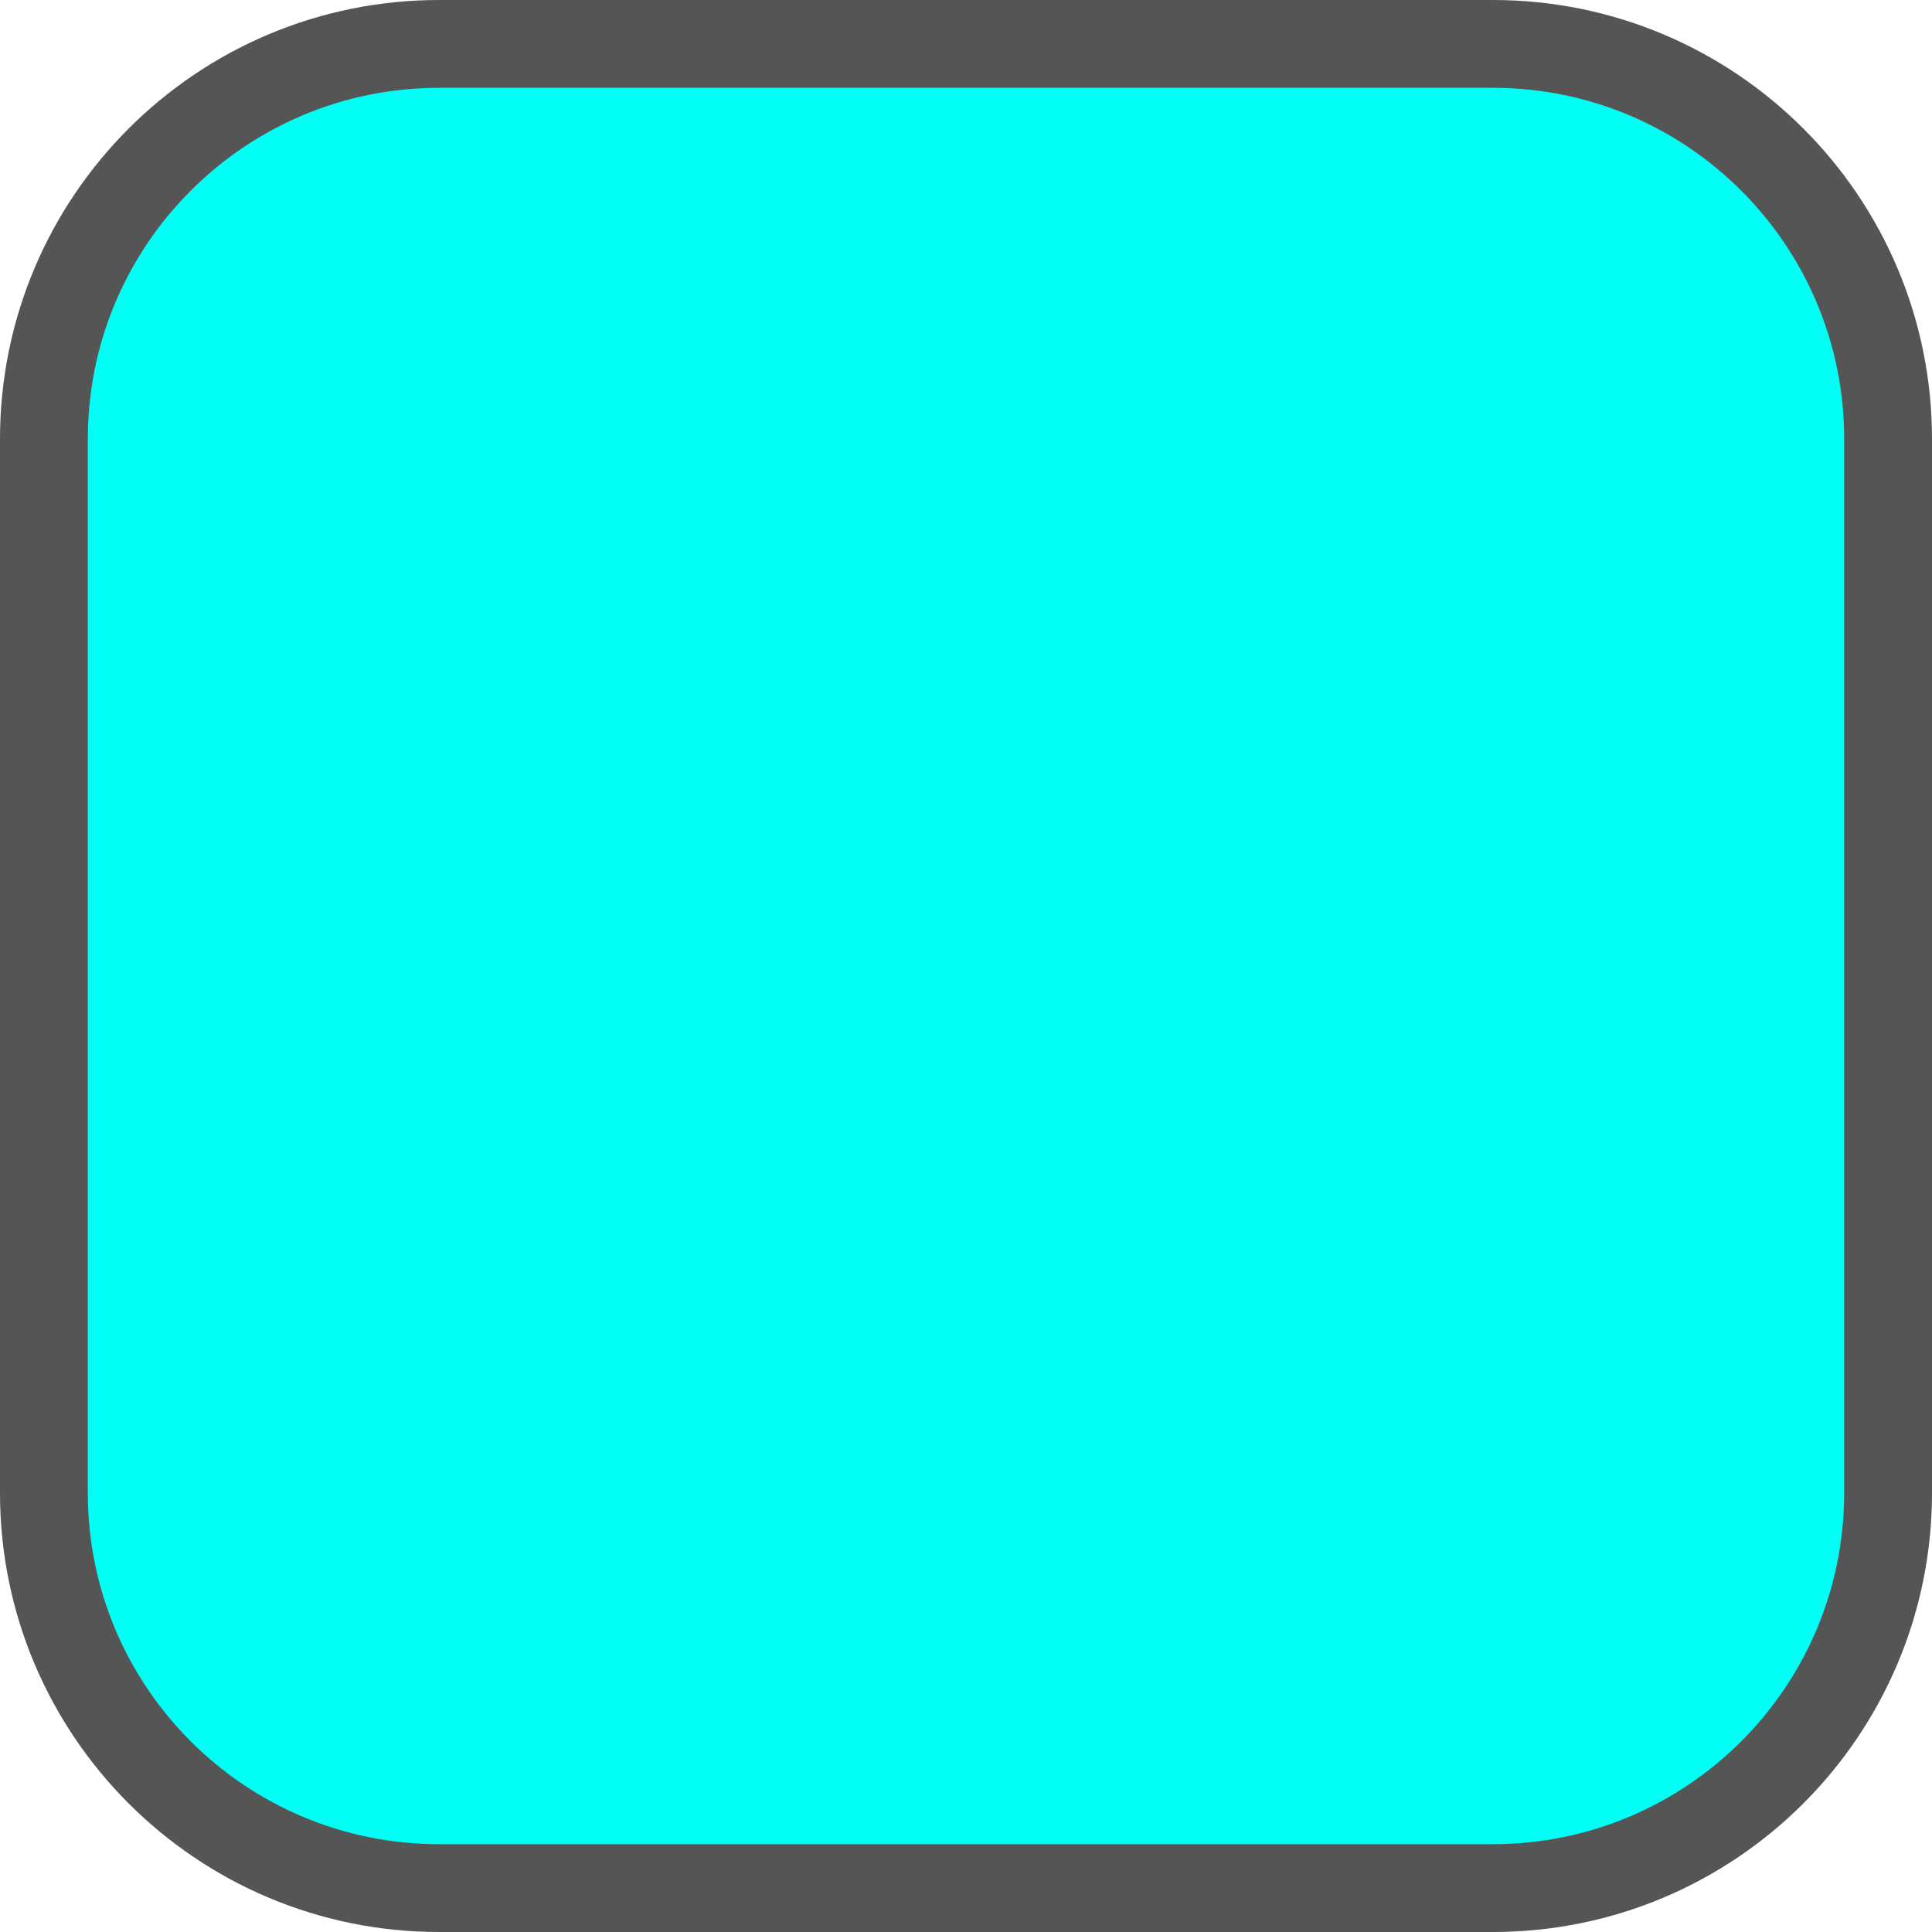
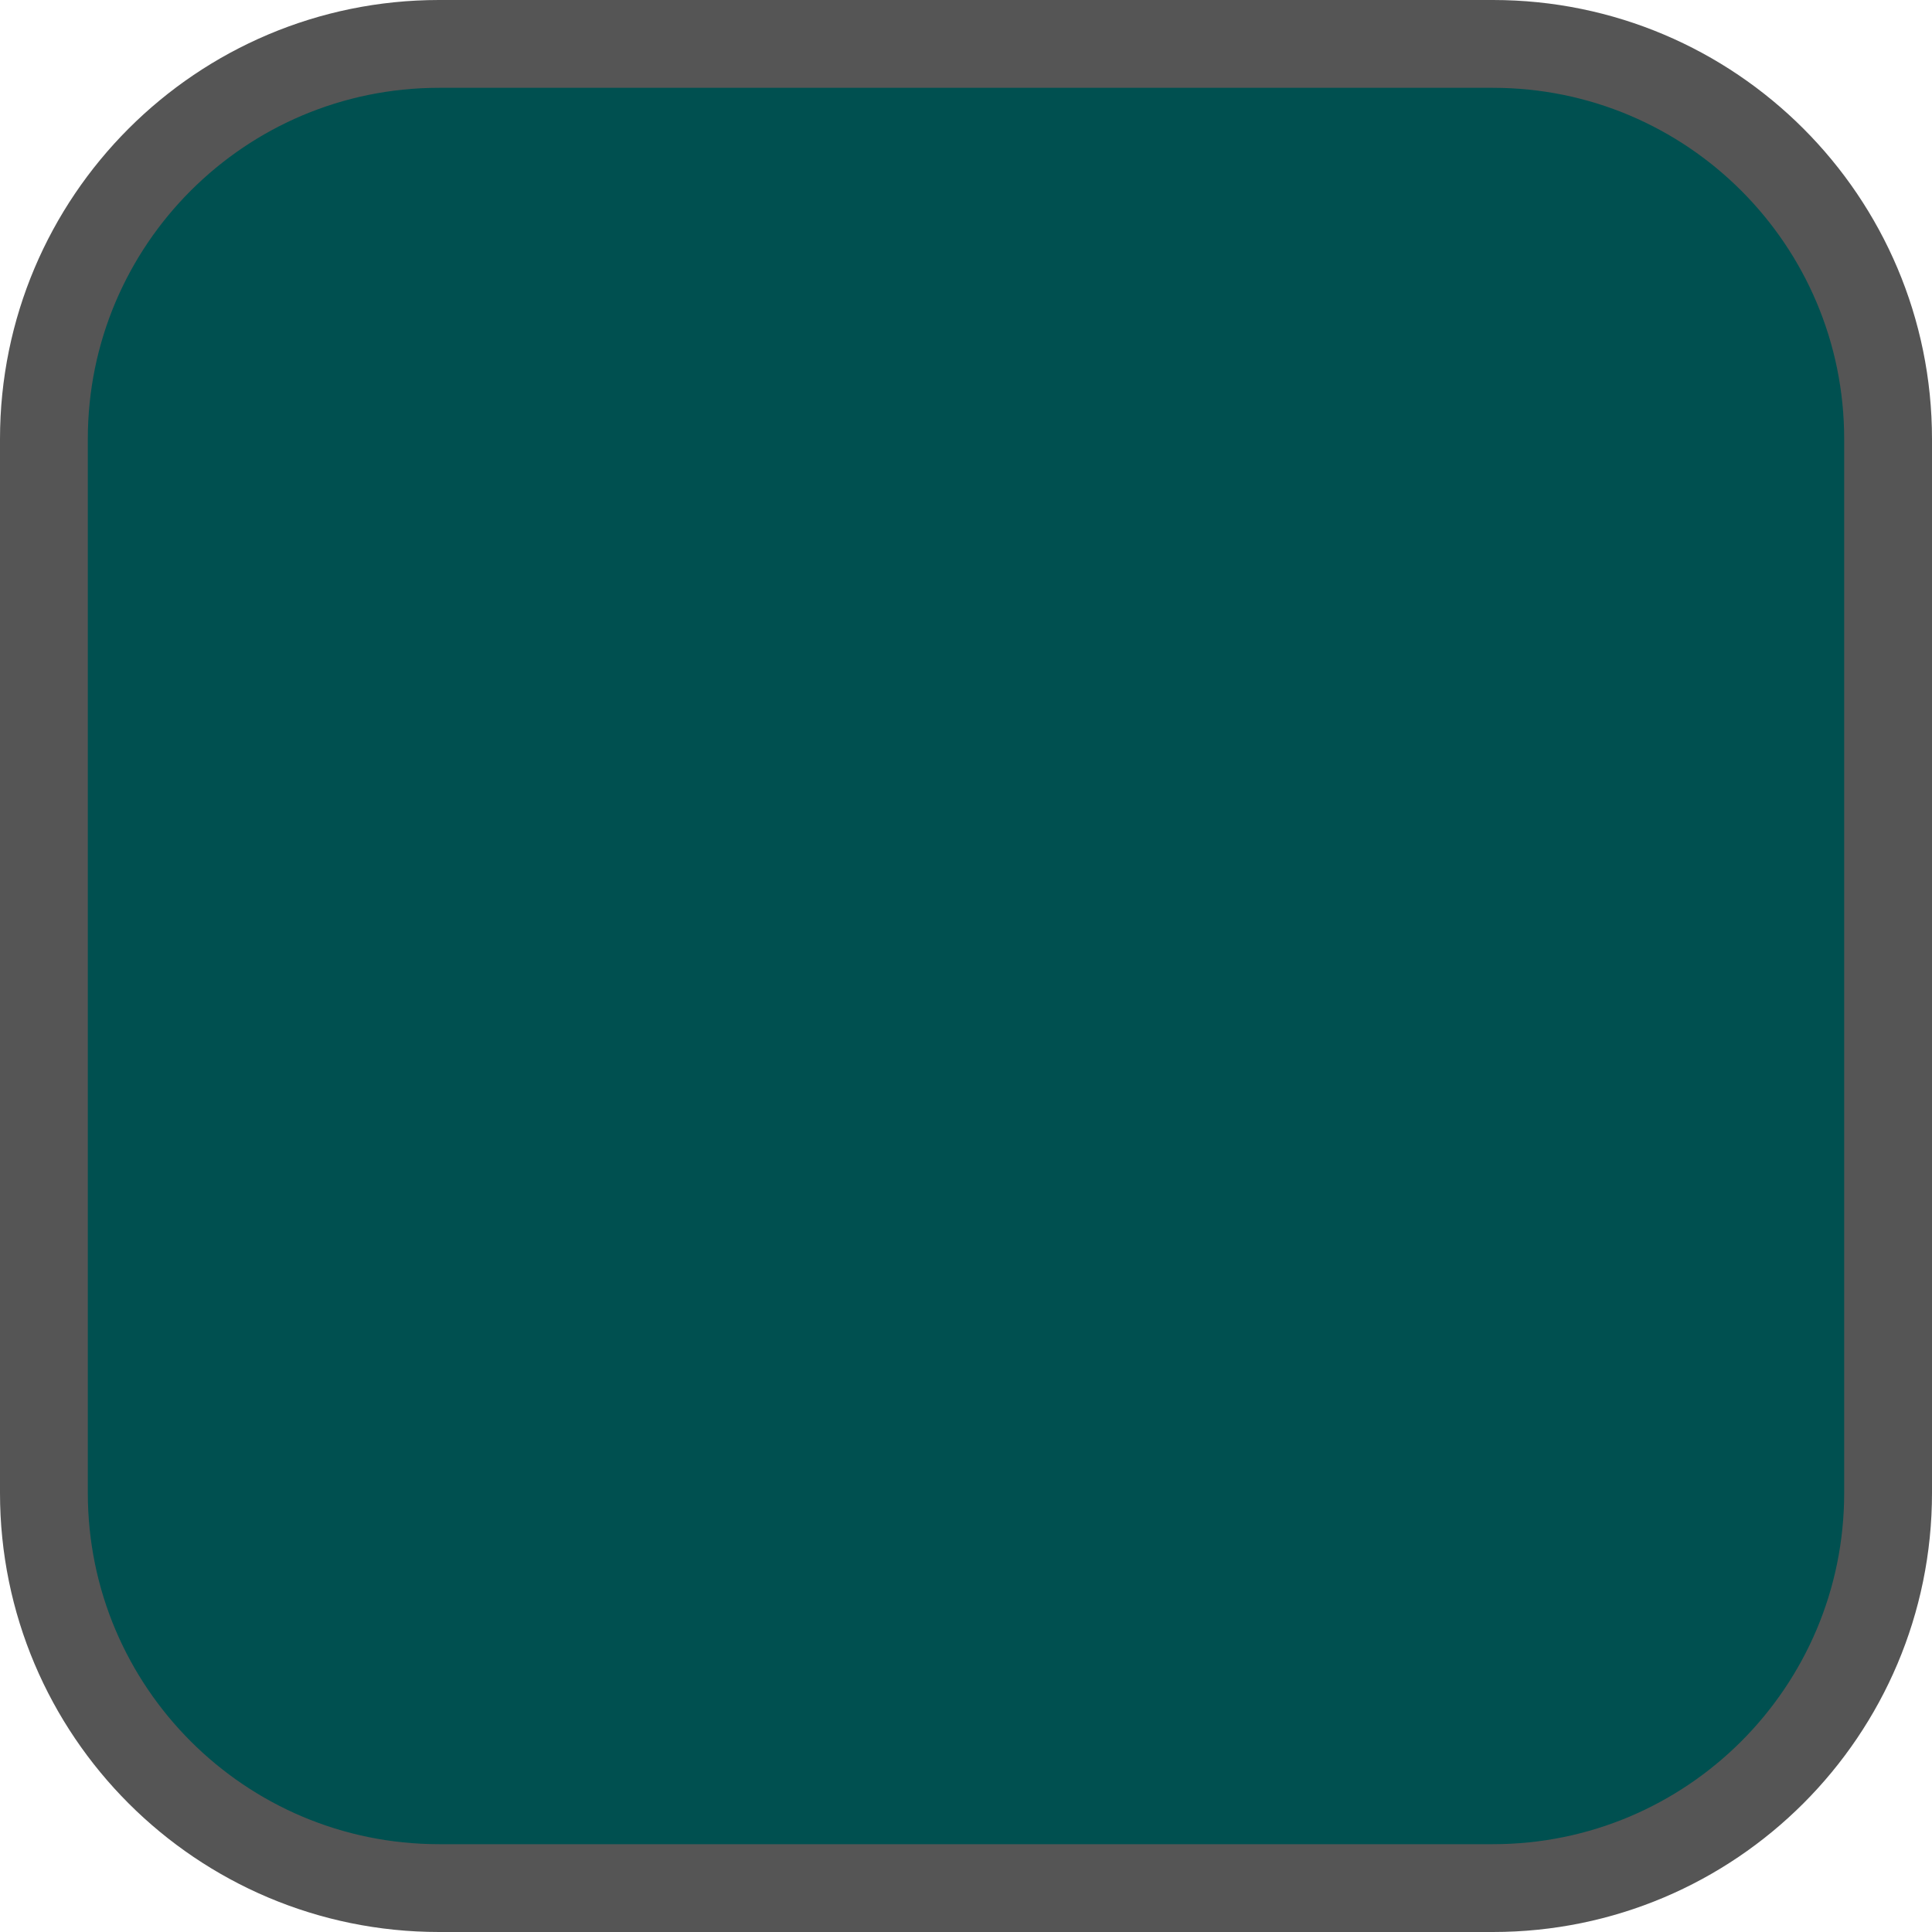
<svg xmlns="http://www.w3.org/2000/svg" width="22" height="22" version="1.1" id="svg1075">
  <defs id="defs1079" />
-   <rect width="21" height="21" x=".5" y=".5" ry="4.5" fill="#1b1b1b" stroke="#555555" id="rect1073" style="fill:#00fff5;fill-opacity:1" />
+   <rect width="21" height="21" x=".5" y=".5" ry="4.5" fill="#1b1b1b" stroke="#555555" id="rect1073" style="fill:#005050;fill-opacity:1" />
</svg>
